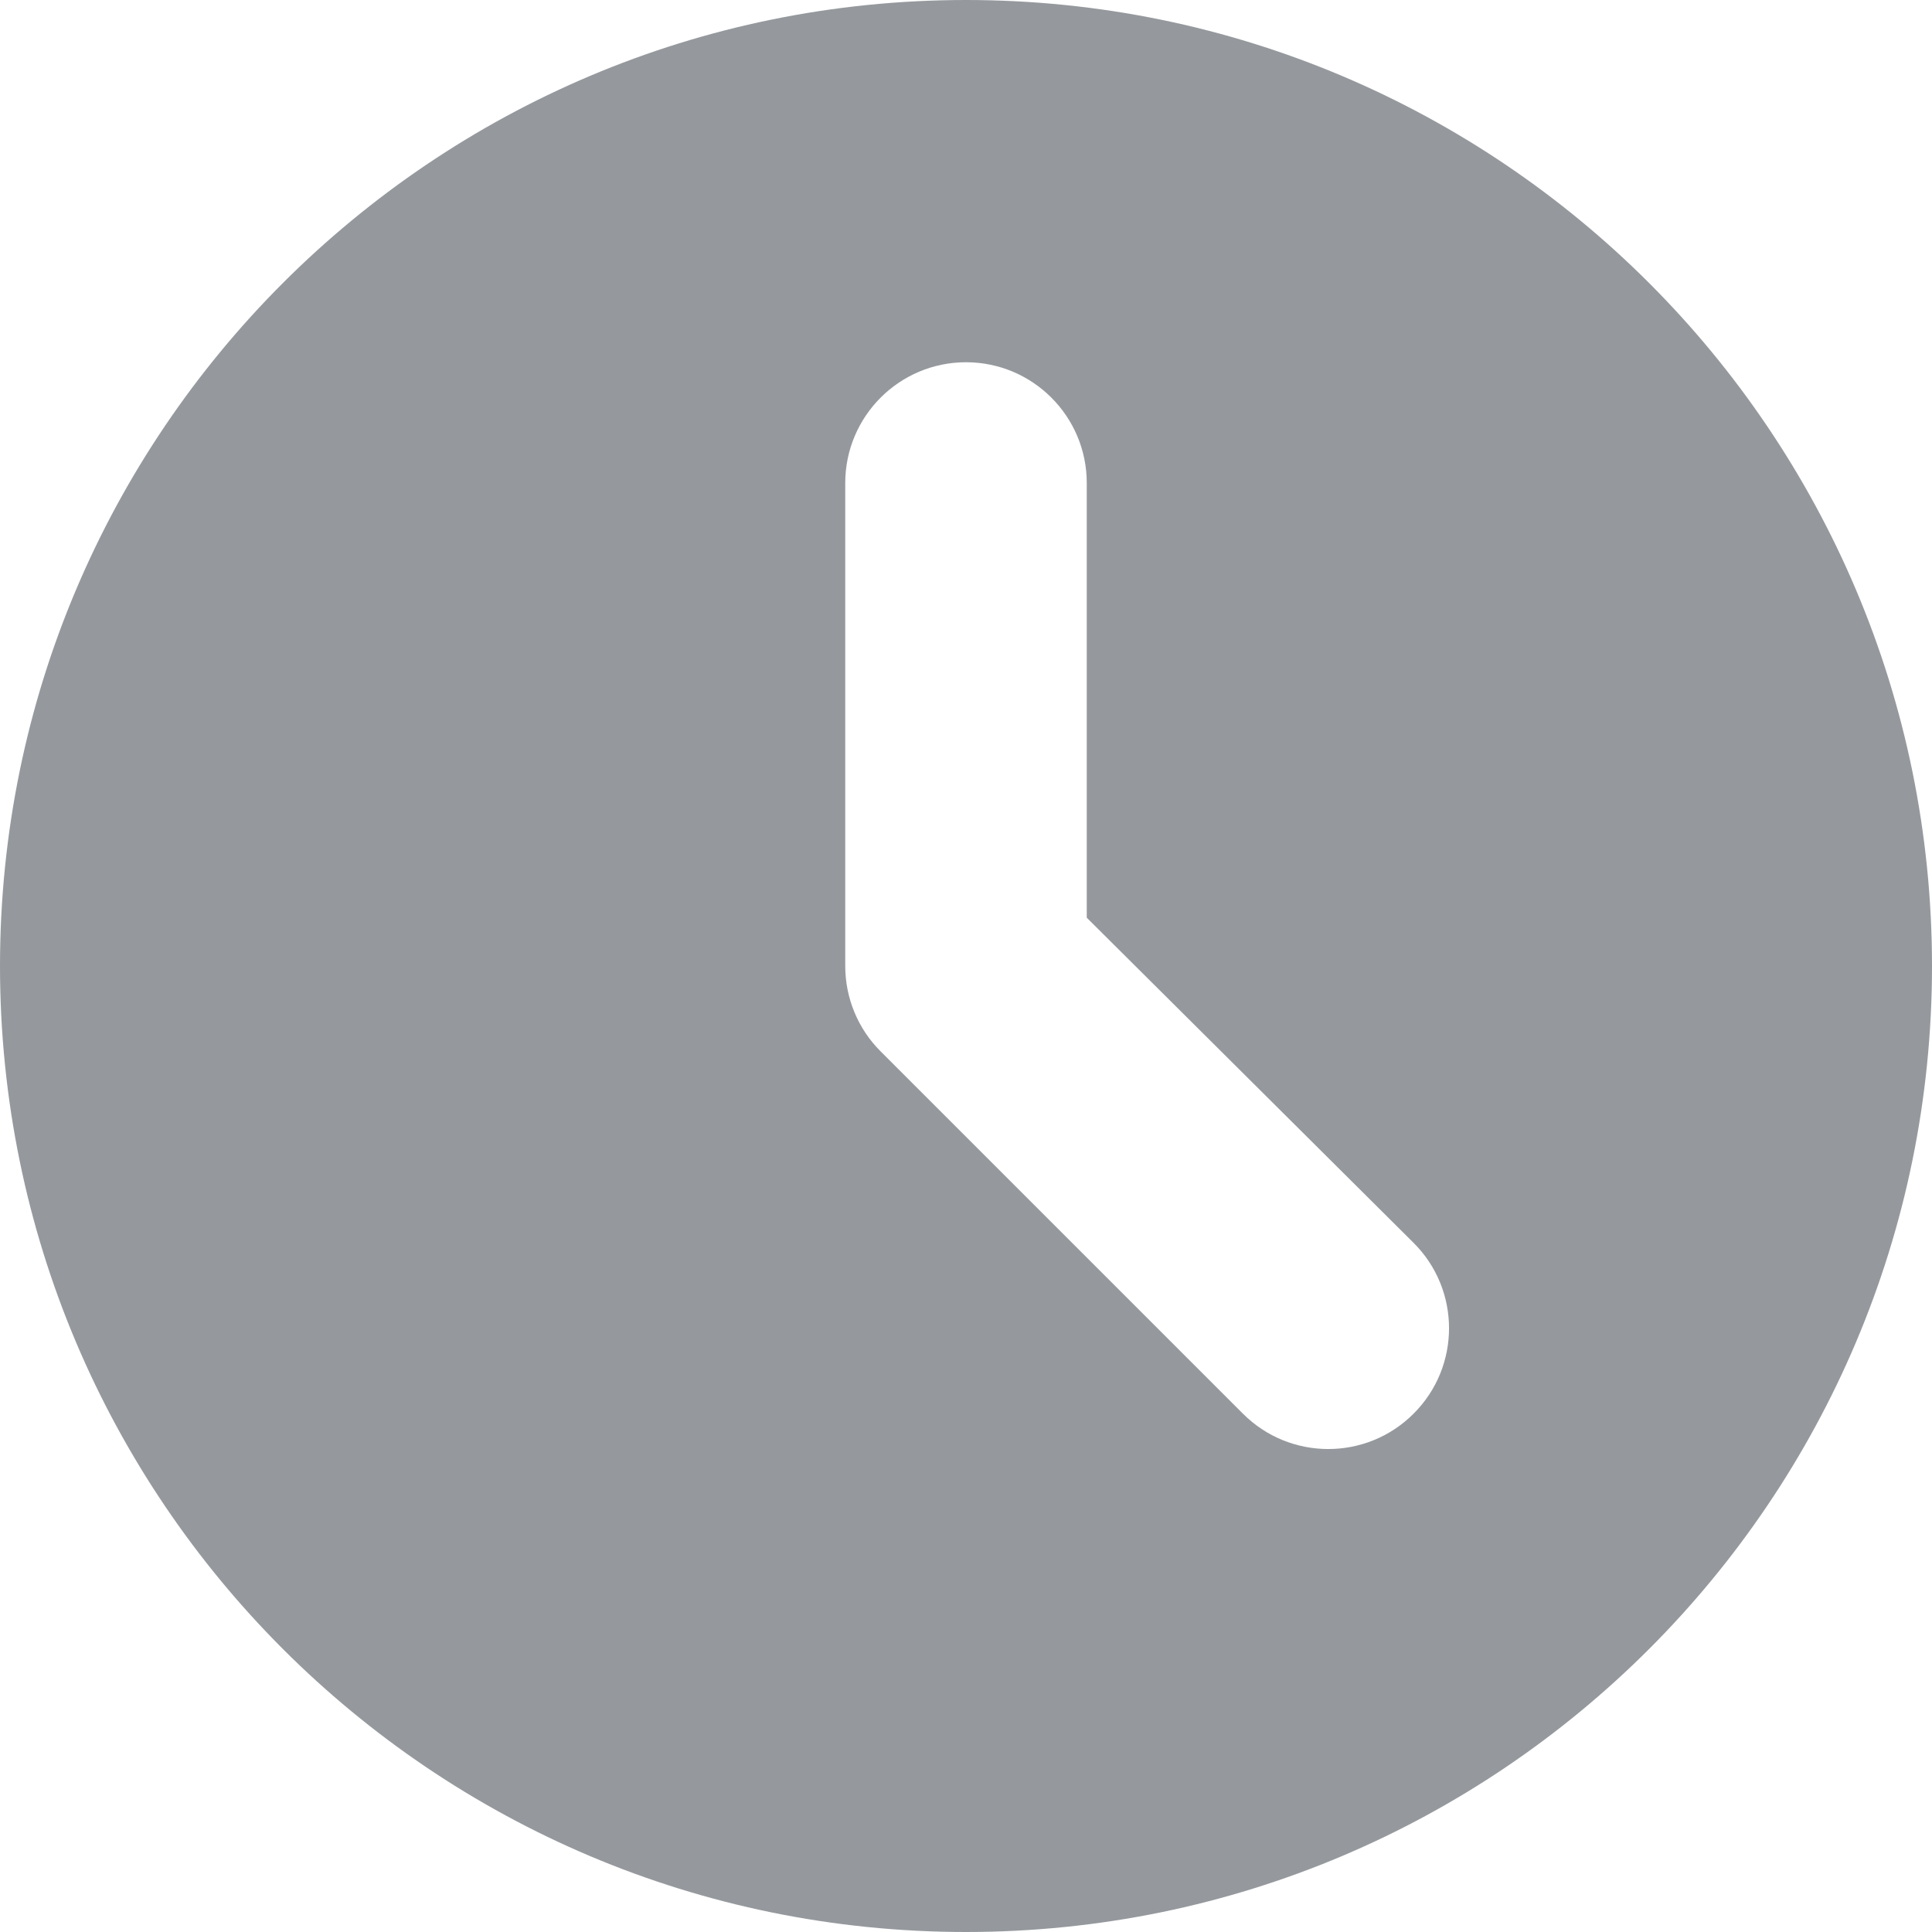
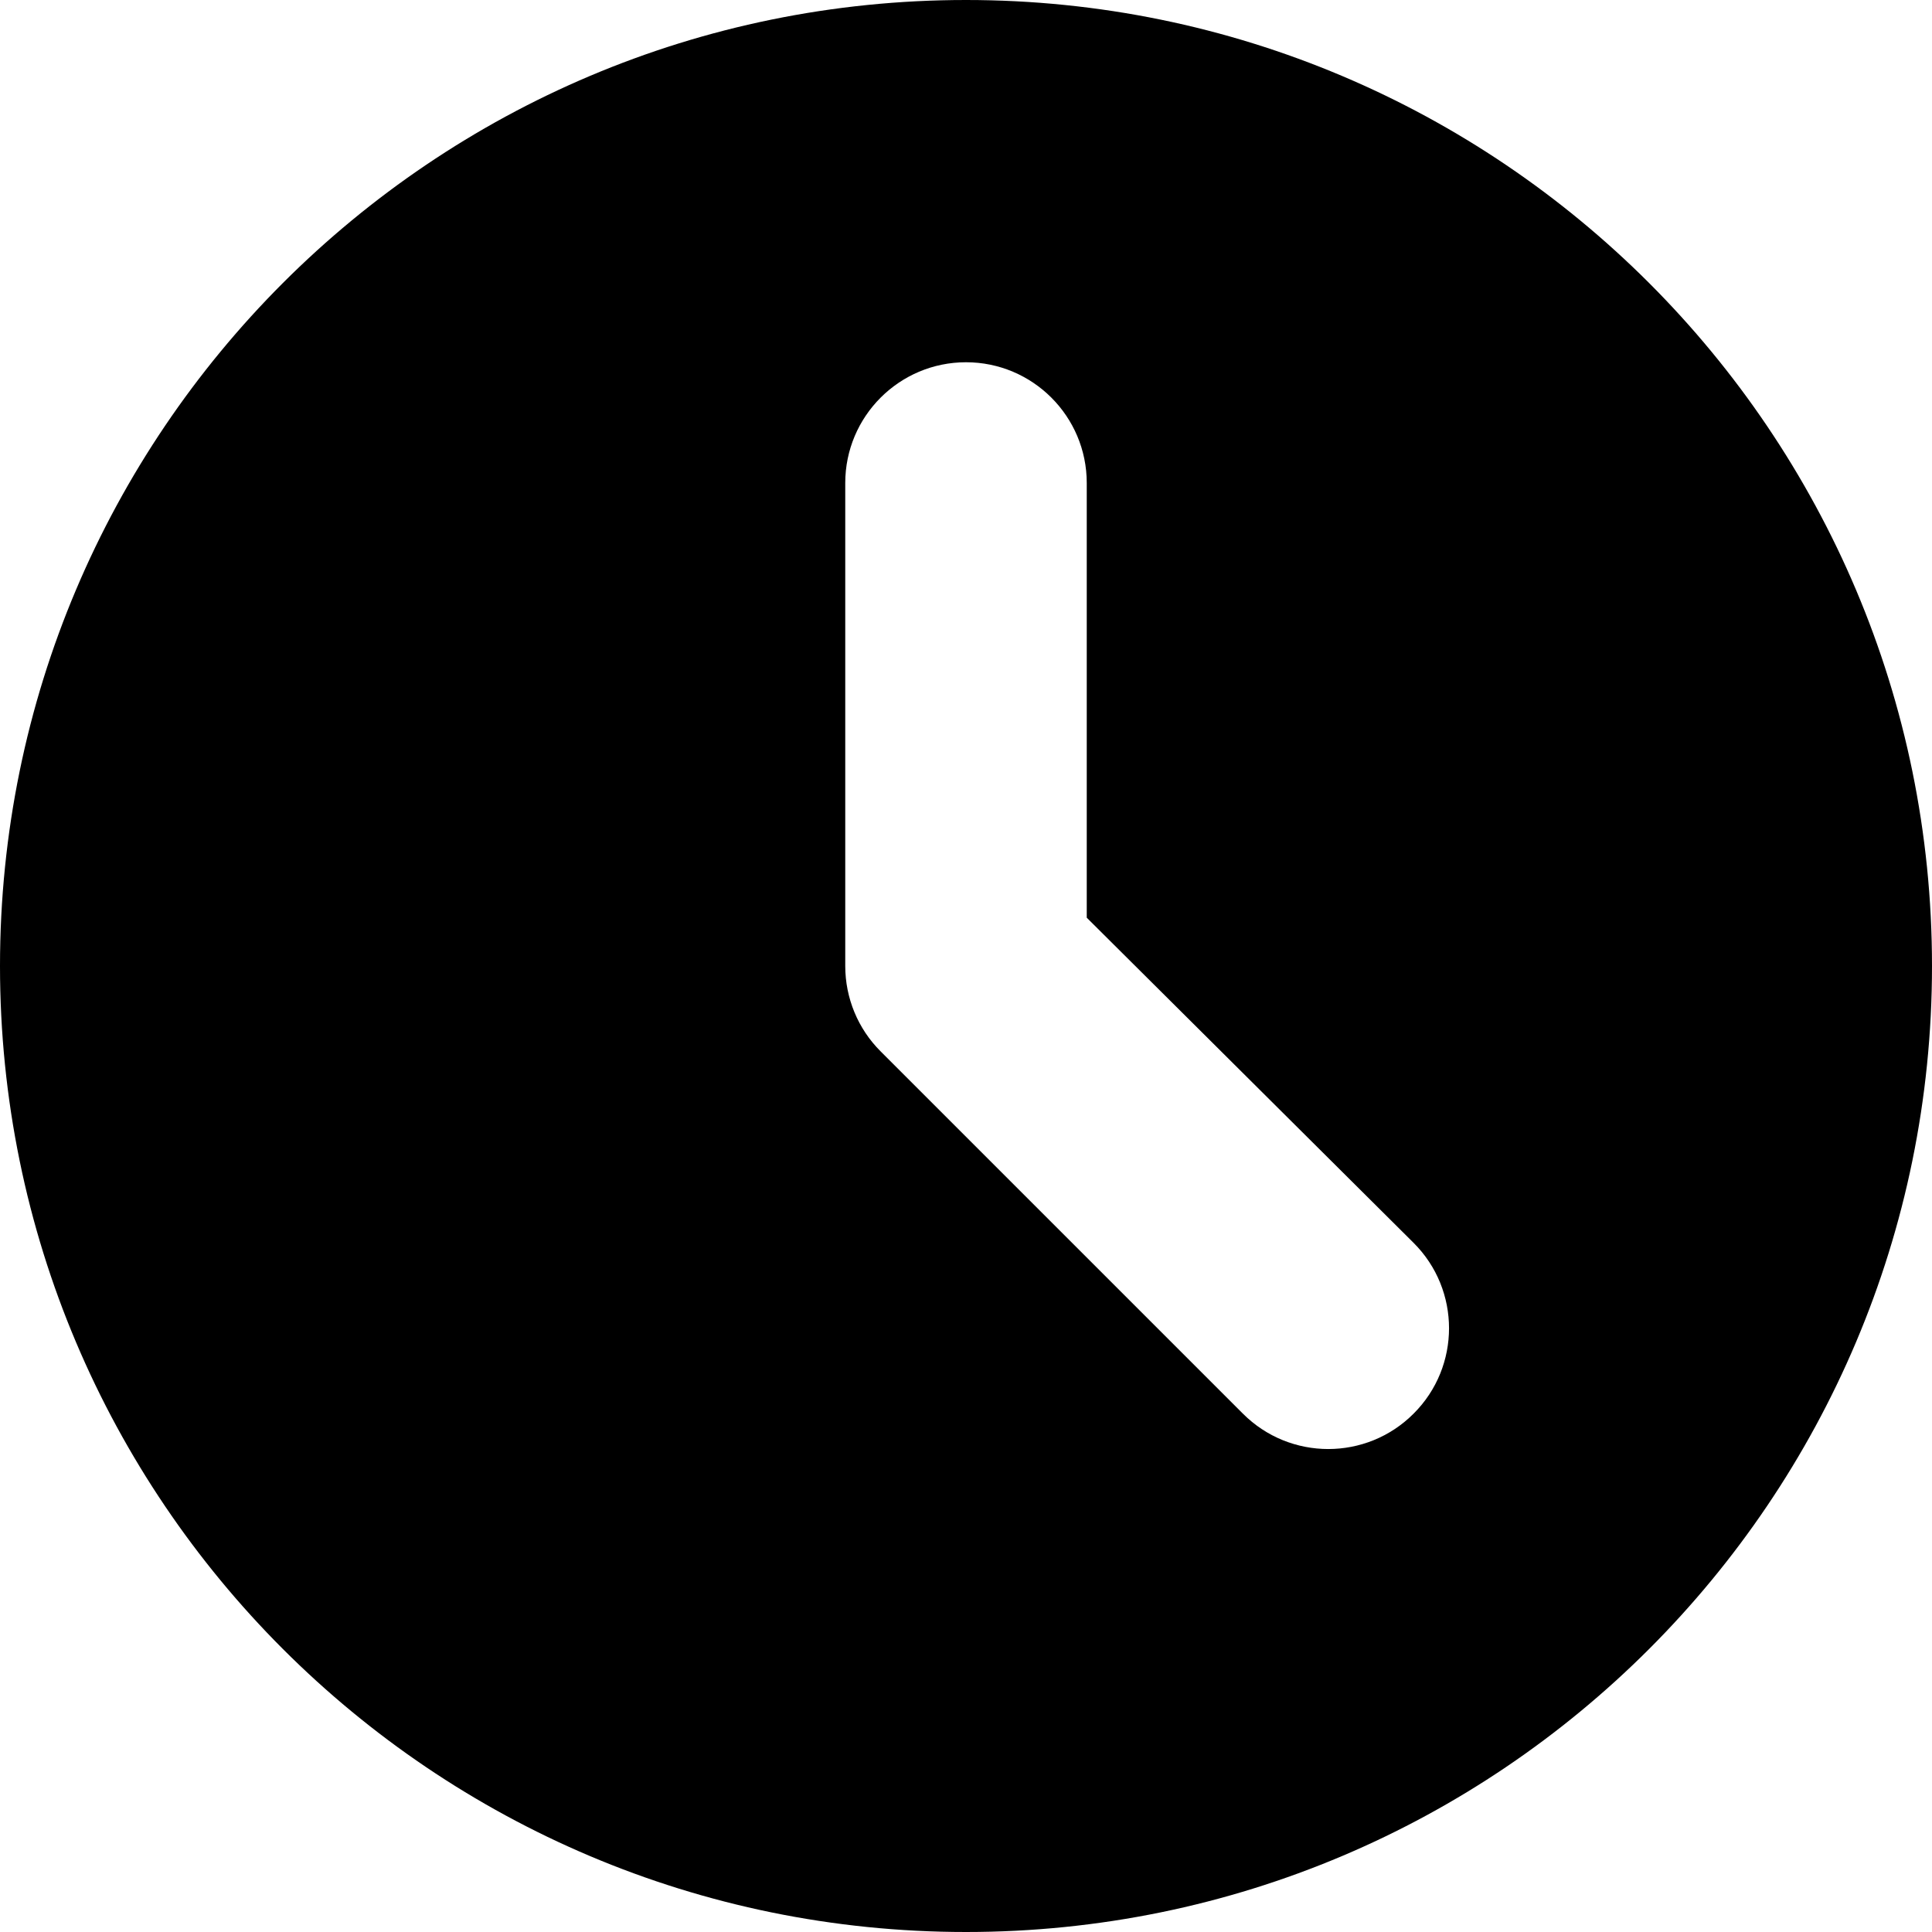
<svg xmlns="http://www.w3.org/2000/svg" width="16" height="16" viewBox="0 0 16 16">
-   <path fill="#95999D" fill-rule="evenodd" d="M136,48 C140.418,48 144,44.418 144,40 C144,35.582 140.418,32 136,32 C131.582,32 128,35.582 128,40 C128,44.418 131.582,48 136,48 Z M135,40 C135,40.265 135.105,40.52 135.293,40.707 L138.293,43.707 C138.683,44.098 139.317,44.098 139.707,43.707 C140.098,43.317 140.098,42.683 139.707,42.293 L137,39.6 L137,36 C137,35.448 136.552,35 136,35 C135.448,35 135,35.448 135,36 L135,40 Z" transform="translate(-128 -32)" />
+   <path fill-rule="evenodd" d="M136,48 C140.418,48 144,44.418 144,40 C144,35.582 140.418,32 136,32 C131.582,32 128,35.582 128,40 C128,44.418 131.582,48 136,48 Z M135,40 C135,40.265 135.105,40.52 135.293,40.707 L138.293,43.707 C138.683,44.098 139.317,44.098 139.707,43.707 C140.098,43.317 140.098,42.683 139.707,42.293 L137,39.6 L137,36 C137,35.448 136.552,35 136,35 C135.448,35 135,35.448 135,36 L135,40 Z" transform="translate(-128 -32)" />
</svg>
